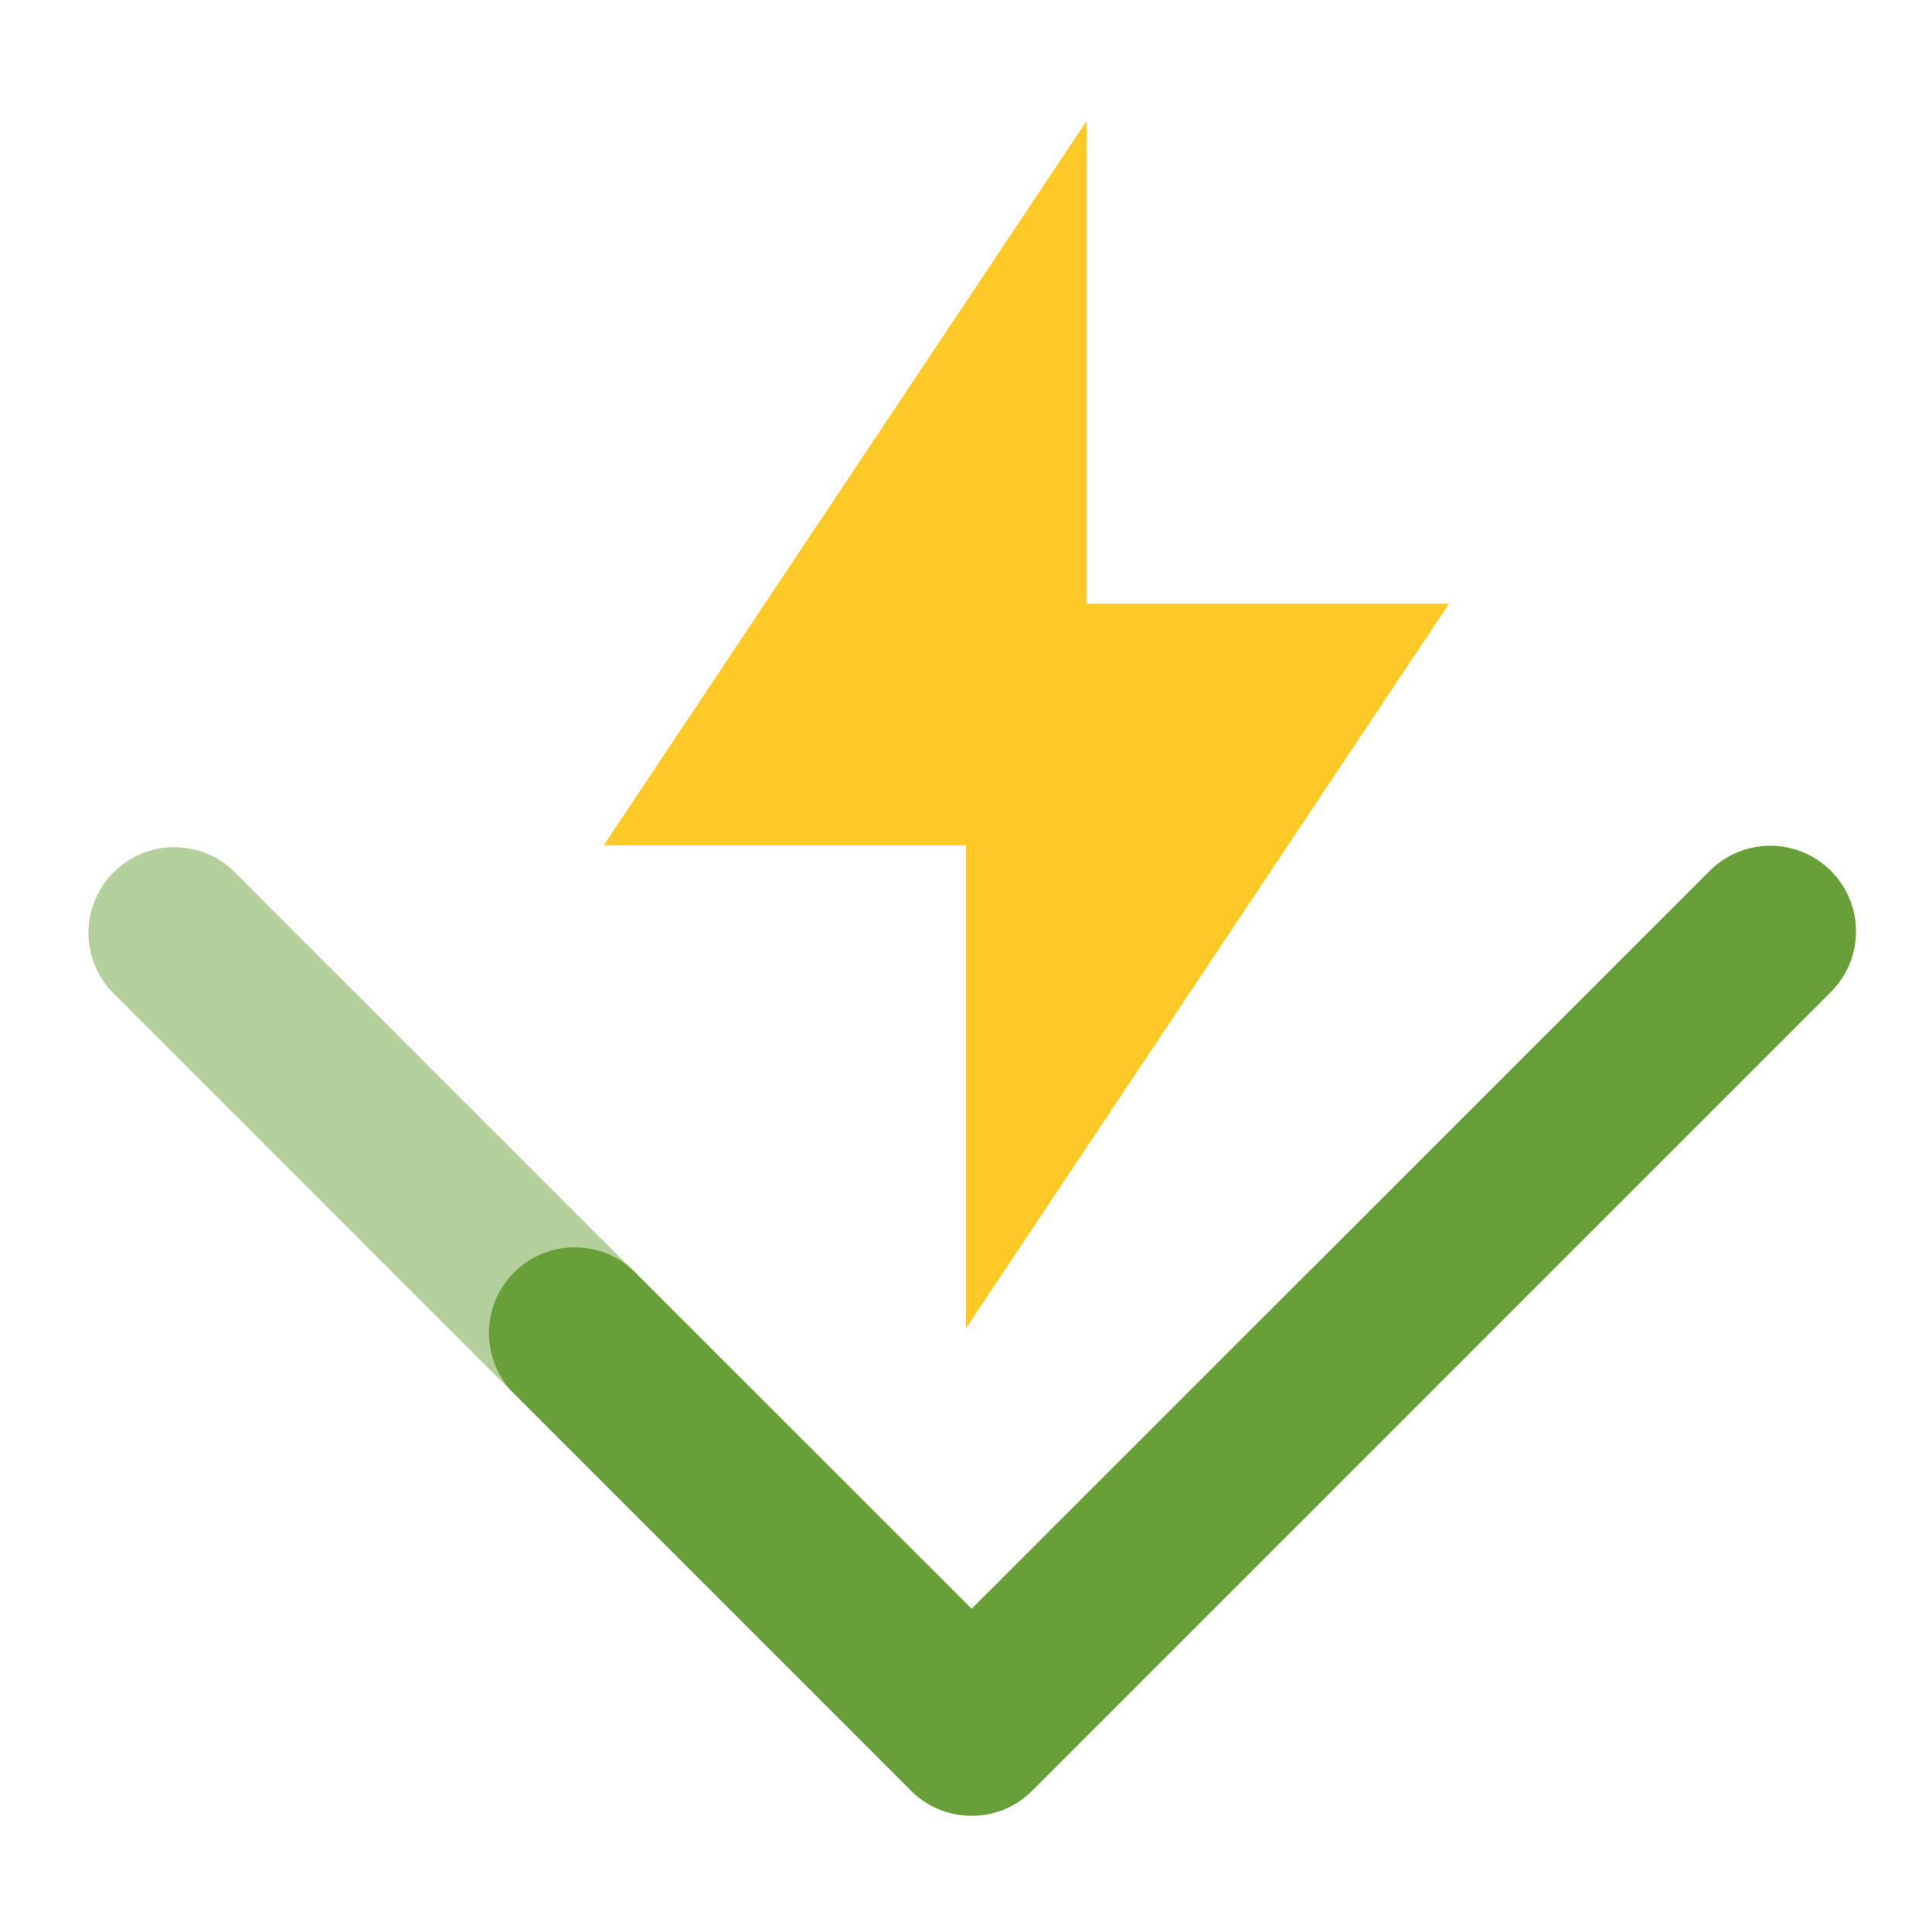
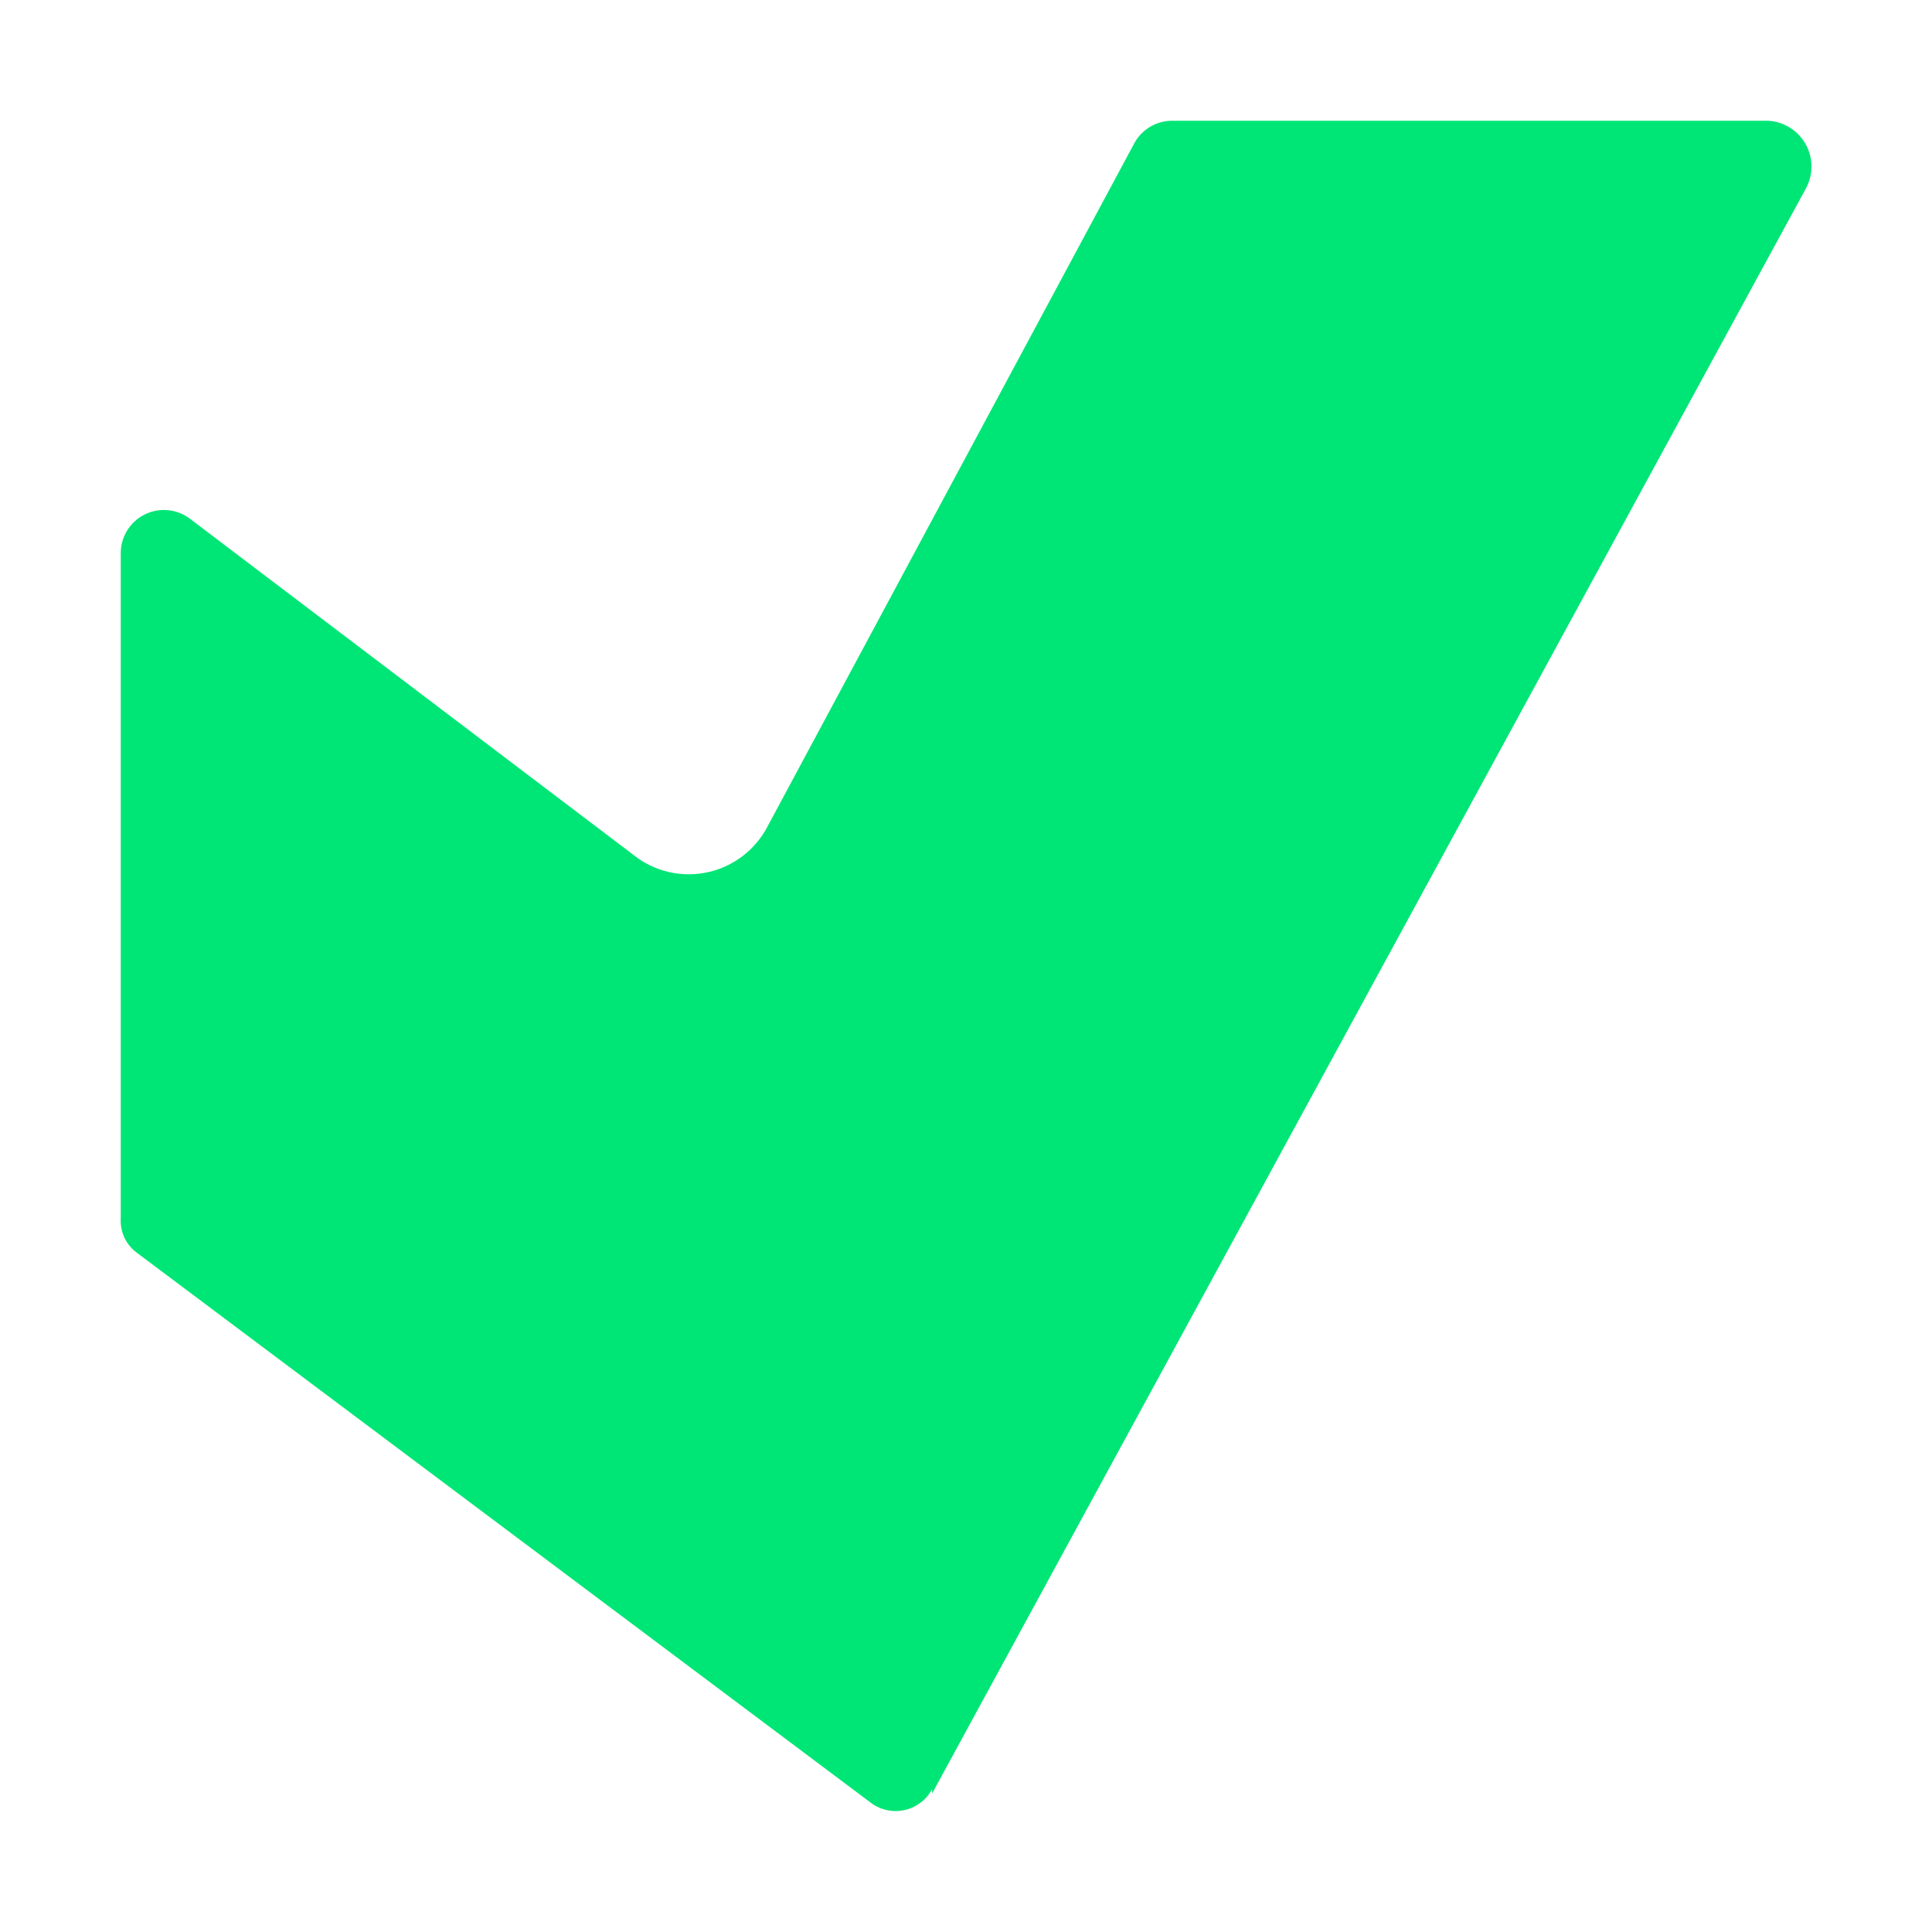
<svg xmlns="http://www.w3.org/2000/svg" viewBox="0 0 32 32">
-   <path fill="#689f38" d="M16.094 30.074a1.4 1.4 0 0 1-1.003-.416l-6.622-6.622a1.42 1.42 0 0 1 2.006-2.006l5.62 5.618 12.24-12.24a1.419 1.419 0 0 1 2.007 2.006L17.098 29.658a1.4 1.4 0 0 1-1.004.416" />
-   <path fill="#689f38" fill-opacity=".502" d="M16.089 30.074a1.4 1.4 0 0 0 1.003-.416l6.622-6.622a1.42 1.42 0 0 0-2.006-2.006l-5.62 5.618-12.24-12.24a1.42 1.42 0 0 0-2.007 2.006l13.244 13.244a1.4 1.4 0 0 0 1.004.416" />
-   <path fill="#ffca28" d="M24 10h-6V2l-8 12h6v8z" />
+   <path d="M15.438,29.636a.685.685,0,0,1-1.028.213L2.274,20.755A.654.654,0,0,1,2,20.187V9.175A.715.715,0,0,1,3.166,8.607l7.404,5.612a1.471,1.471,0,0,0,2.125-.497L18.797,2.355A.715.715,0,0,1,19.414,2h9.872a.76.76,0,0,1,.617,1.137L15.438,29.707h0Z" style="fill:#00e676" />
</svg>
